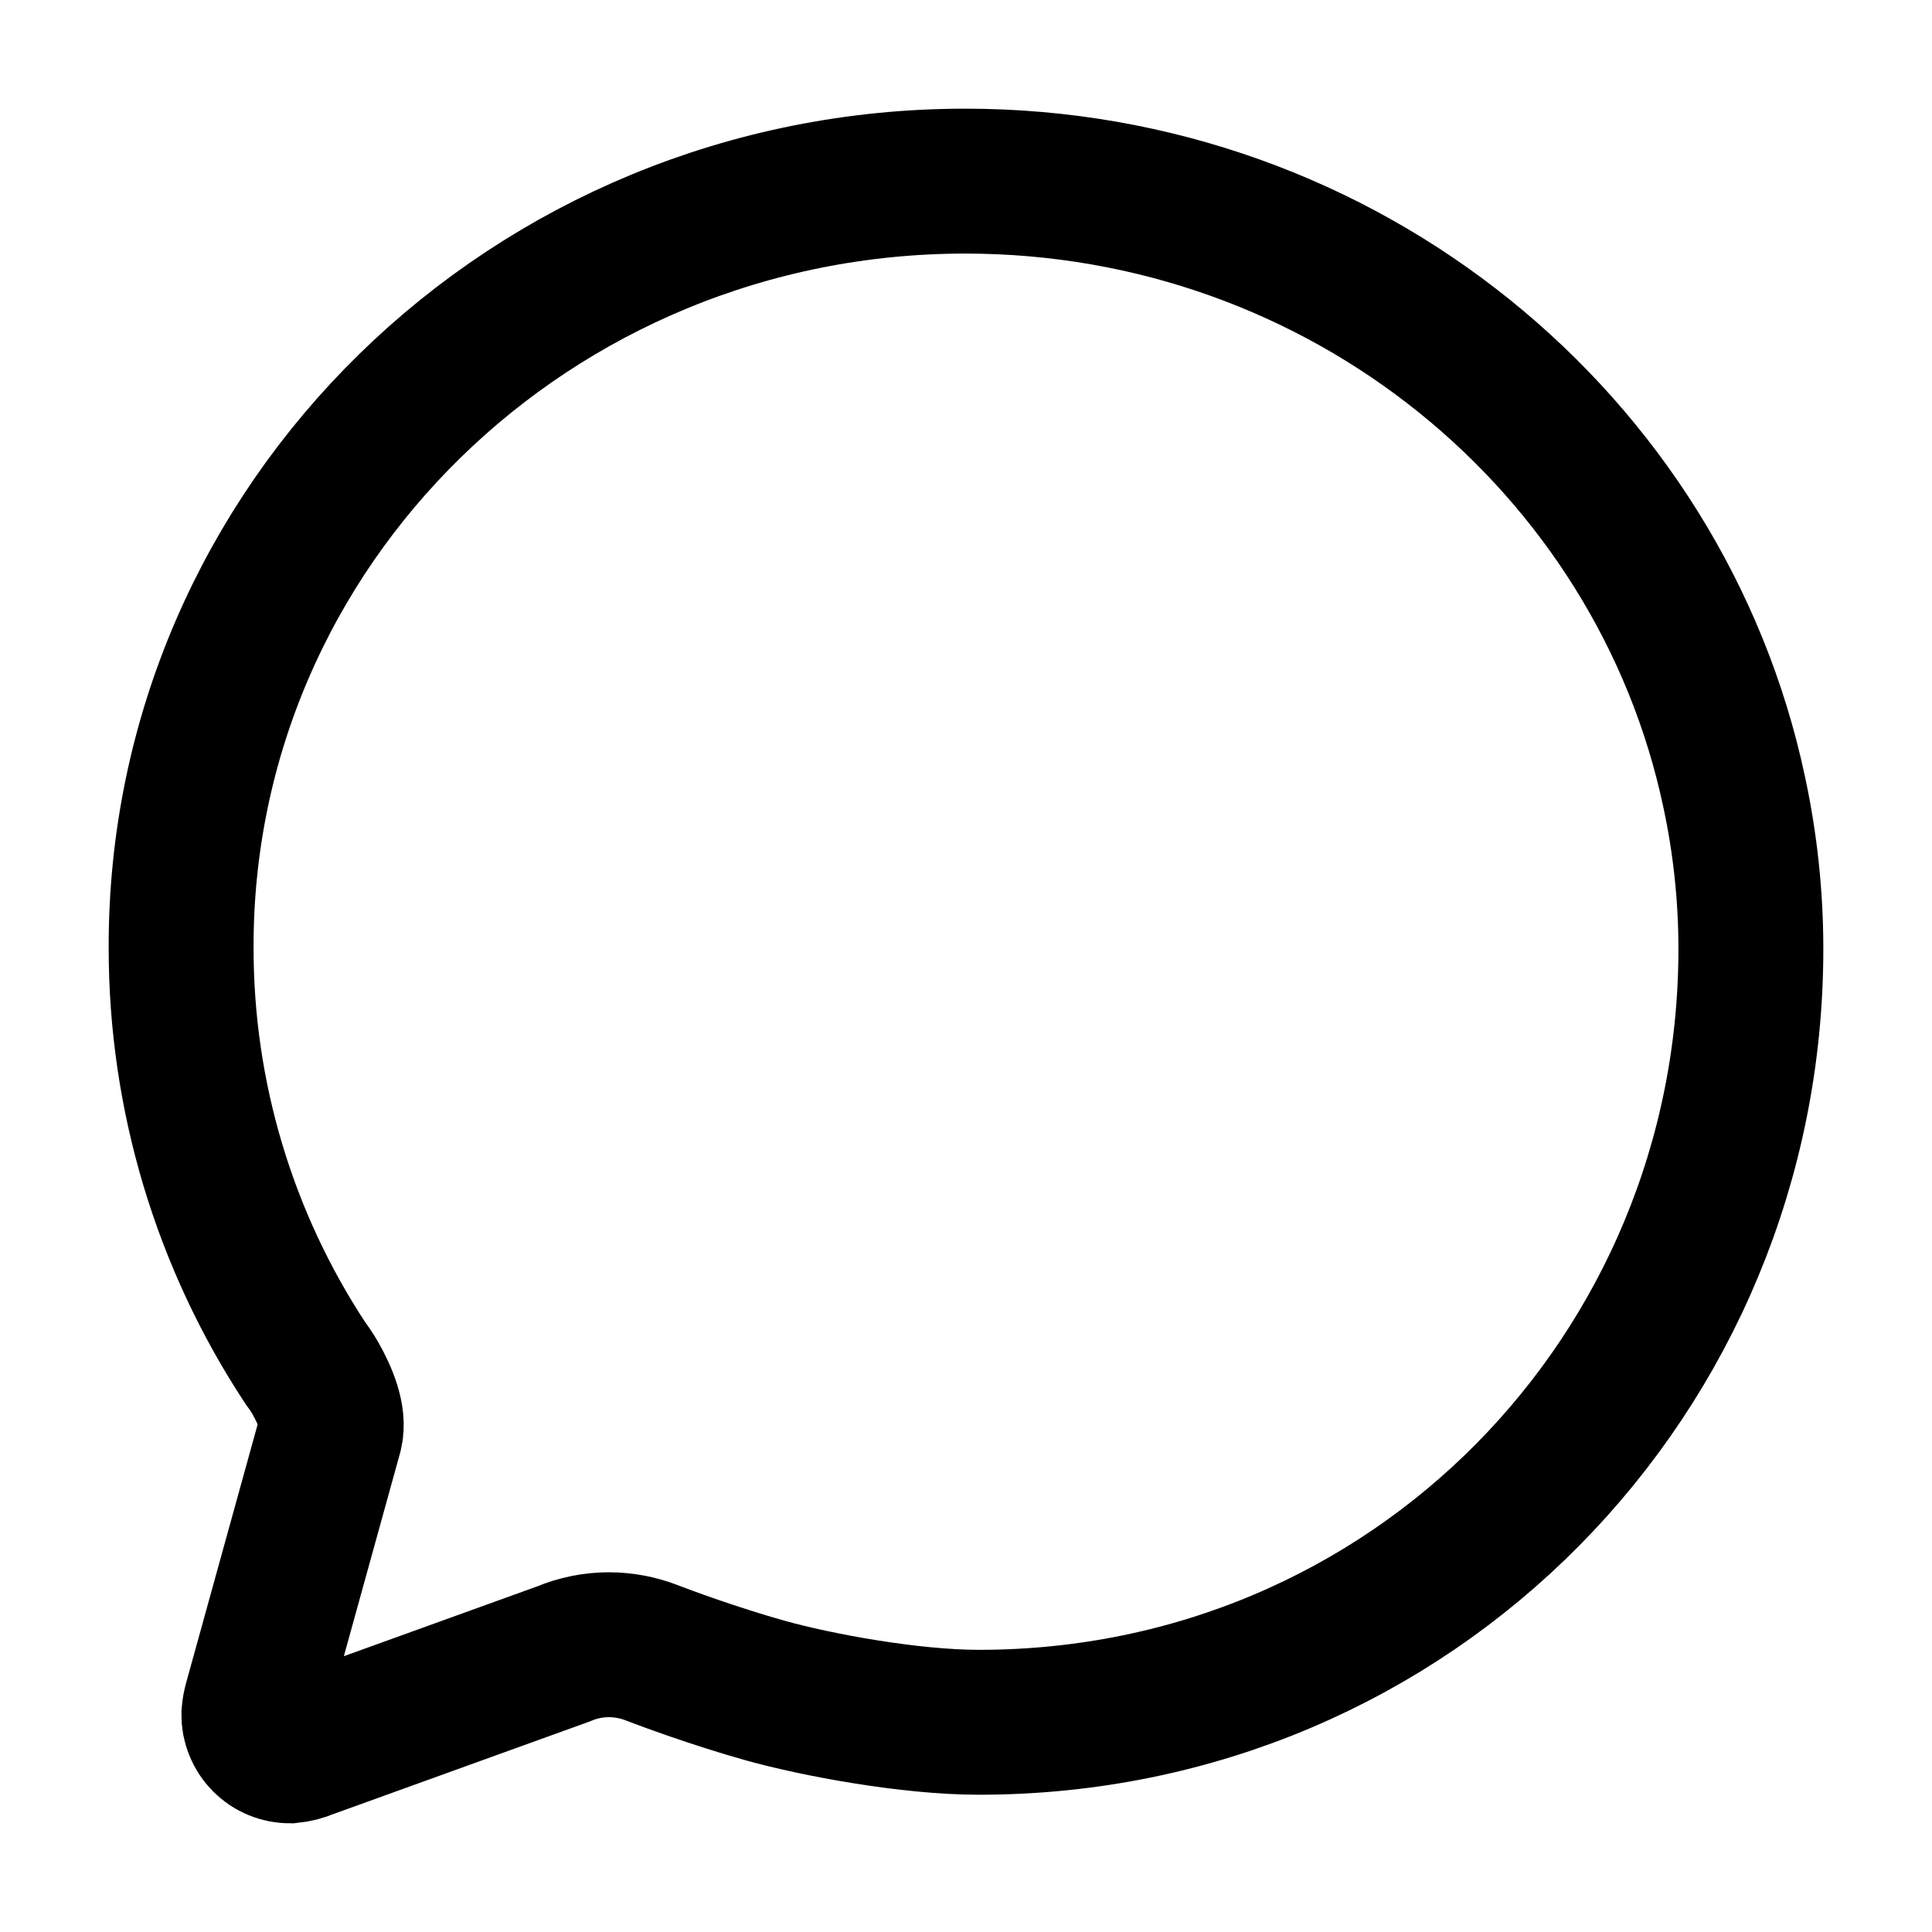
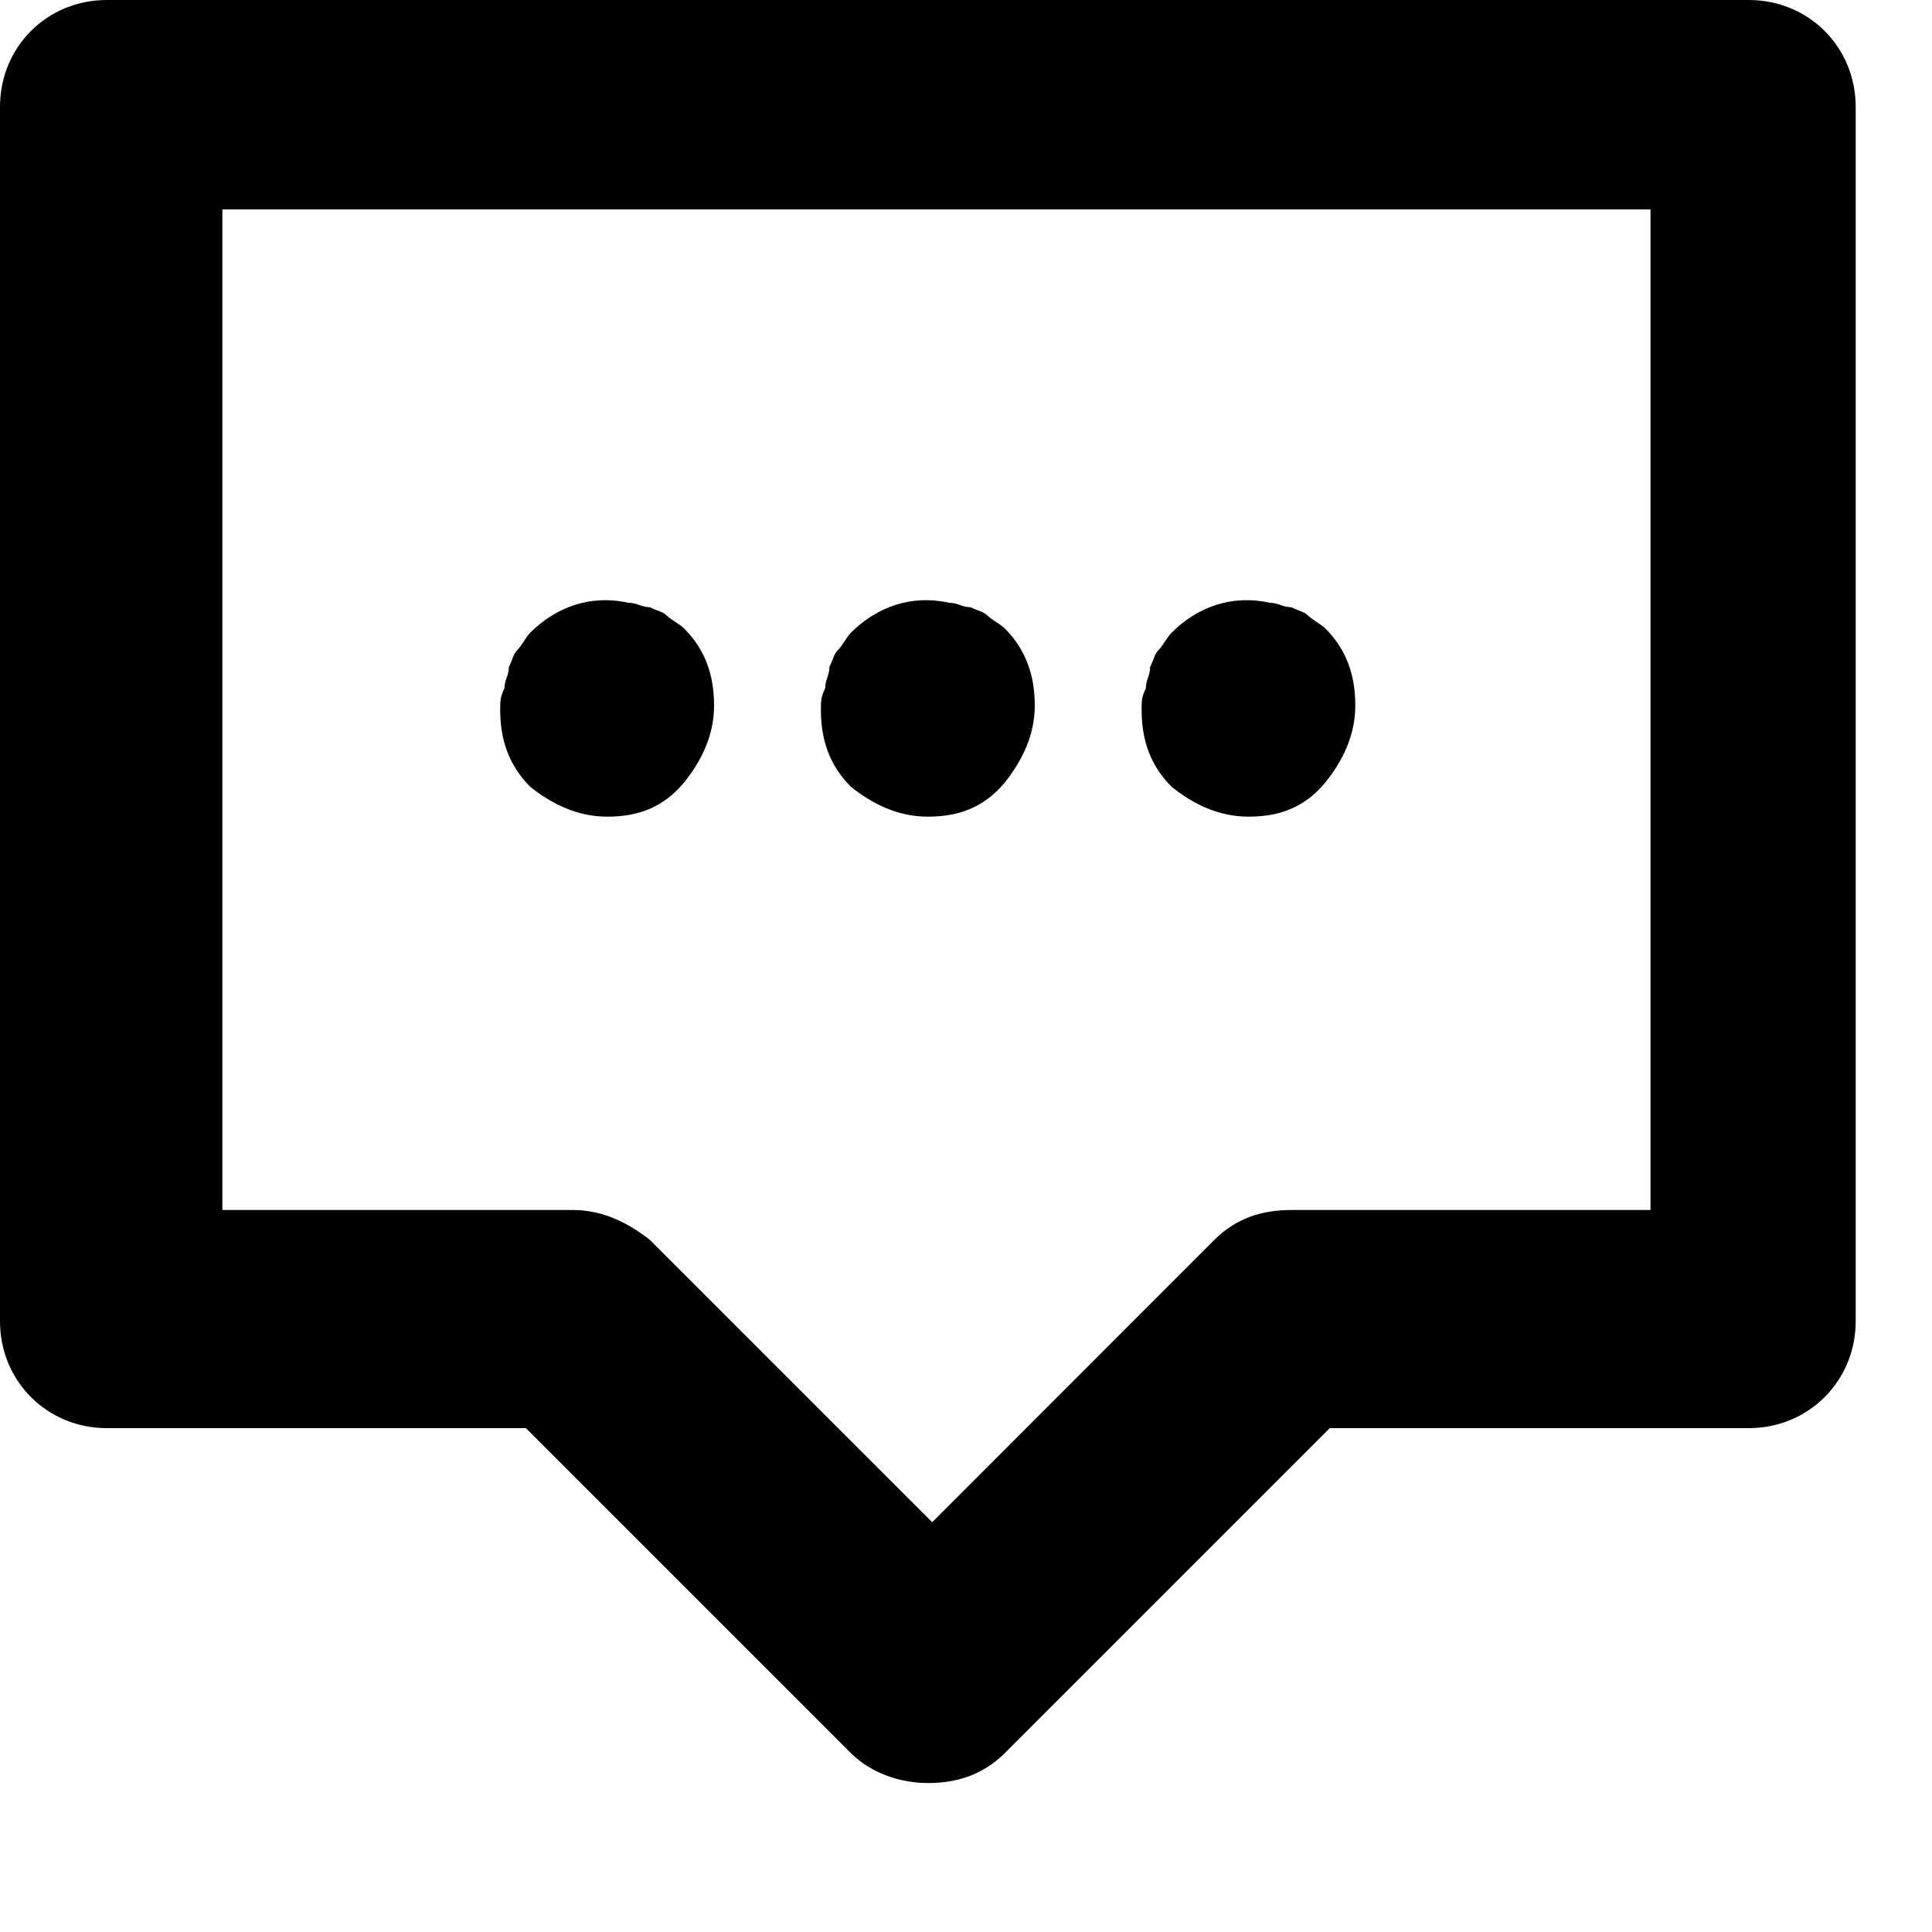
- <svg xmlns="http://www.w3.org/2000/svg" width="20" height="20" viewBox="0 0 20 20" fill="none">
-   <path d="M3.418 14.844C3.464 14.673 3.361 14.435 3.263 14.264C3.233 14.212 3.2 14.163 3.164 14.115C2.323 12.84 1.875 11.346 1.875 9.818C1.861 5.433 5.497 1.875 9.993 1.875C13.915 1.875 17.188 4.592 17.952 8.198C18.067 8.732 18.125 9.277 18.125 9.824C18.125 14.215 14.629 17.829 10.133 17.829C9.418 17.829 8.454 17.649 7.927 17.502C7.401 17.355 6.876 17.16 6.74 17.107C6.602 17.054 6.454 17.027 6.306 17.026C6.144 17.026 5.983 17.058 5.834 17.121L3.184 18.078C3.126 18.103 3.064 18.119 3.002 18.125C2.952 18.125 2.903 18.115 2.857 18.096C2.811 18.077 2.77 18.049 2.735 18.013C2.7 17.978 2.673 17.936 2.655 17.89C2.636 17.844 2.627 17.794 2.628 17.745C2.631 17.701 2.639 17.658 2.651 17.616L3.418 14.844Z" stroke="black" stroke-width="1.5" stroke-miterlimit="10" stroke-linecap="round" />
+ <svg xmlns="http://www.w3.org/2000/svg" width="20" height="20" viewBox="0 0 10 10" fill="none">
+   <path d="M4.802 9.229C4.67 9.229 4.515 9.184 4.404 9.074L2.722 7.392H0.553C0.243 7.392 0 7.148 0 6.839V0.553C0 0.243 0.243 0 0.553 0H9.052C9.361 0 9.605 0.243 9.605 0.553V6.839C9.605 7.148 9.361 7.392 9.052 7.392H6.883L5.201 9.074C5.09 9.184 4.957 9.229 4.802 9.229ZM1.107 6.263H2.966C3.12 6.263 3.253 6.33 3.364 6.418L4.825 7.879L6.285 6.418C6.396 6.307 6.529 6.263 6.684 6.263H8.543V1.084H1.151V6.263H1.107Z" fill="black" />
+   <path d="M4.802 4.227C4.647 4.227 4.515 4.161 4.404 4.072C4.293 3.961 4.249 3.829 4.249 3.674C4.249 3.629 4.249 3.607 4.271 3.563C4.271 3.519 4.293 3.497 4.293 3.452C4.315 3.408 4.315 3.386 4.338 3.364C4.36 3.342 4.382 3.298 4.404 3.275C4.537 3.143 4.714 3.076 4.913 3.12C4.957 3.12 4.979 3.143 5.024 3.143C5.068 3.165 5.09 3.165 5.112 3.187C5.134 3.209 5.179 3.231 5.201 3.253C5.311 3.364 5.356 3.497 5.356 3.652C5.356 3.807 5.289 3.939 5.201 4.05C5.09 4.183 4.957 4.227 4.802 4.227Z" fill="black" />
+   <path d="M6.462 4.227C6.307 4.227 6.174 4.161 6.064 4.072C5.953 3.961 5.909 3.829 5.909 3.674C5.909 3.629 5.909 3.607 5.931 3.563C5.931 3.519 5.953 3.497 5.953 3.452C5.975 3.408 5.975 3.386 5.997 3.364C6.019 3.342 6.041 3.298 6.064 3.275C6.196 3.143 6.373 3.076 6.573 3.12C6.617 3.12 6.639 3.143 6.683 3.143C6.728 3.165 6.75 3.165 6.772 3.187C6.794 3.209 6.838 3.231 6.86 3.253C6.971 3.364 7.015 3.497 7.015 3.652C7.015 3.807 6.949 3.939 6.86 4.05C6.75 4.183 6.617 4.227 6.462 4.227Z" fill="black" />
+   <path d="M3.143 4.227C2.988 4.227 2.855 4.161 2.744 4.072C2.634 3.961 2.589 3.829 2.589 3.674C2.589 3.629 2.589 3.607 2.611 3.563C2.611 3.519 2.634 3.497 2.634 3.452C2.656 3.408 2.656 3.386 2.678 3.364C2.7 3.342 2.722 3.298 2.744 3.275C2.877 3.143 3.054 3.076 3.253 3.12C3.298 3.12 3.32 3.143 3.364 3.143C3.408 3.165 3.43 3.165 3.452 3.187C3.475 3.209 3.519 3.231 3.541 3.253C3.652 3.364 3.696 3.497 3.696 3.652C3.696 3.807 3.63 3.939 3.541 4.05C3.43 4.183 3.298 4.227 3.143 4.227Z" fill="black" />
</svg>
